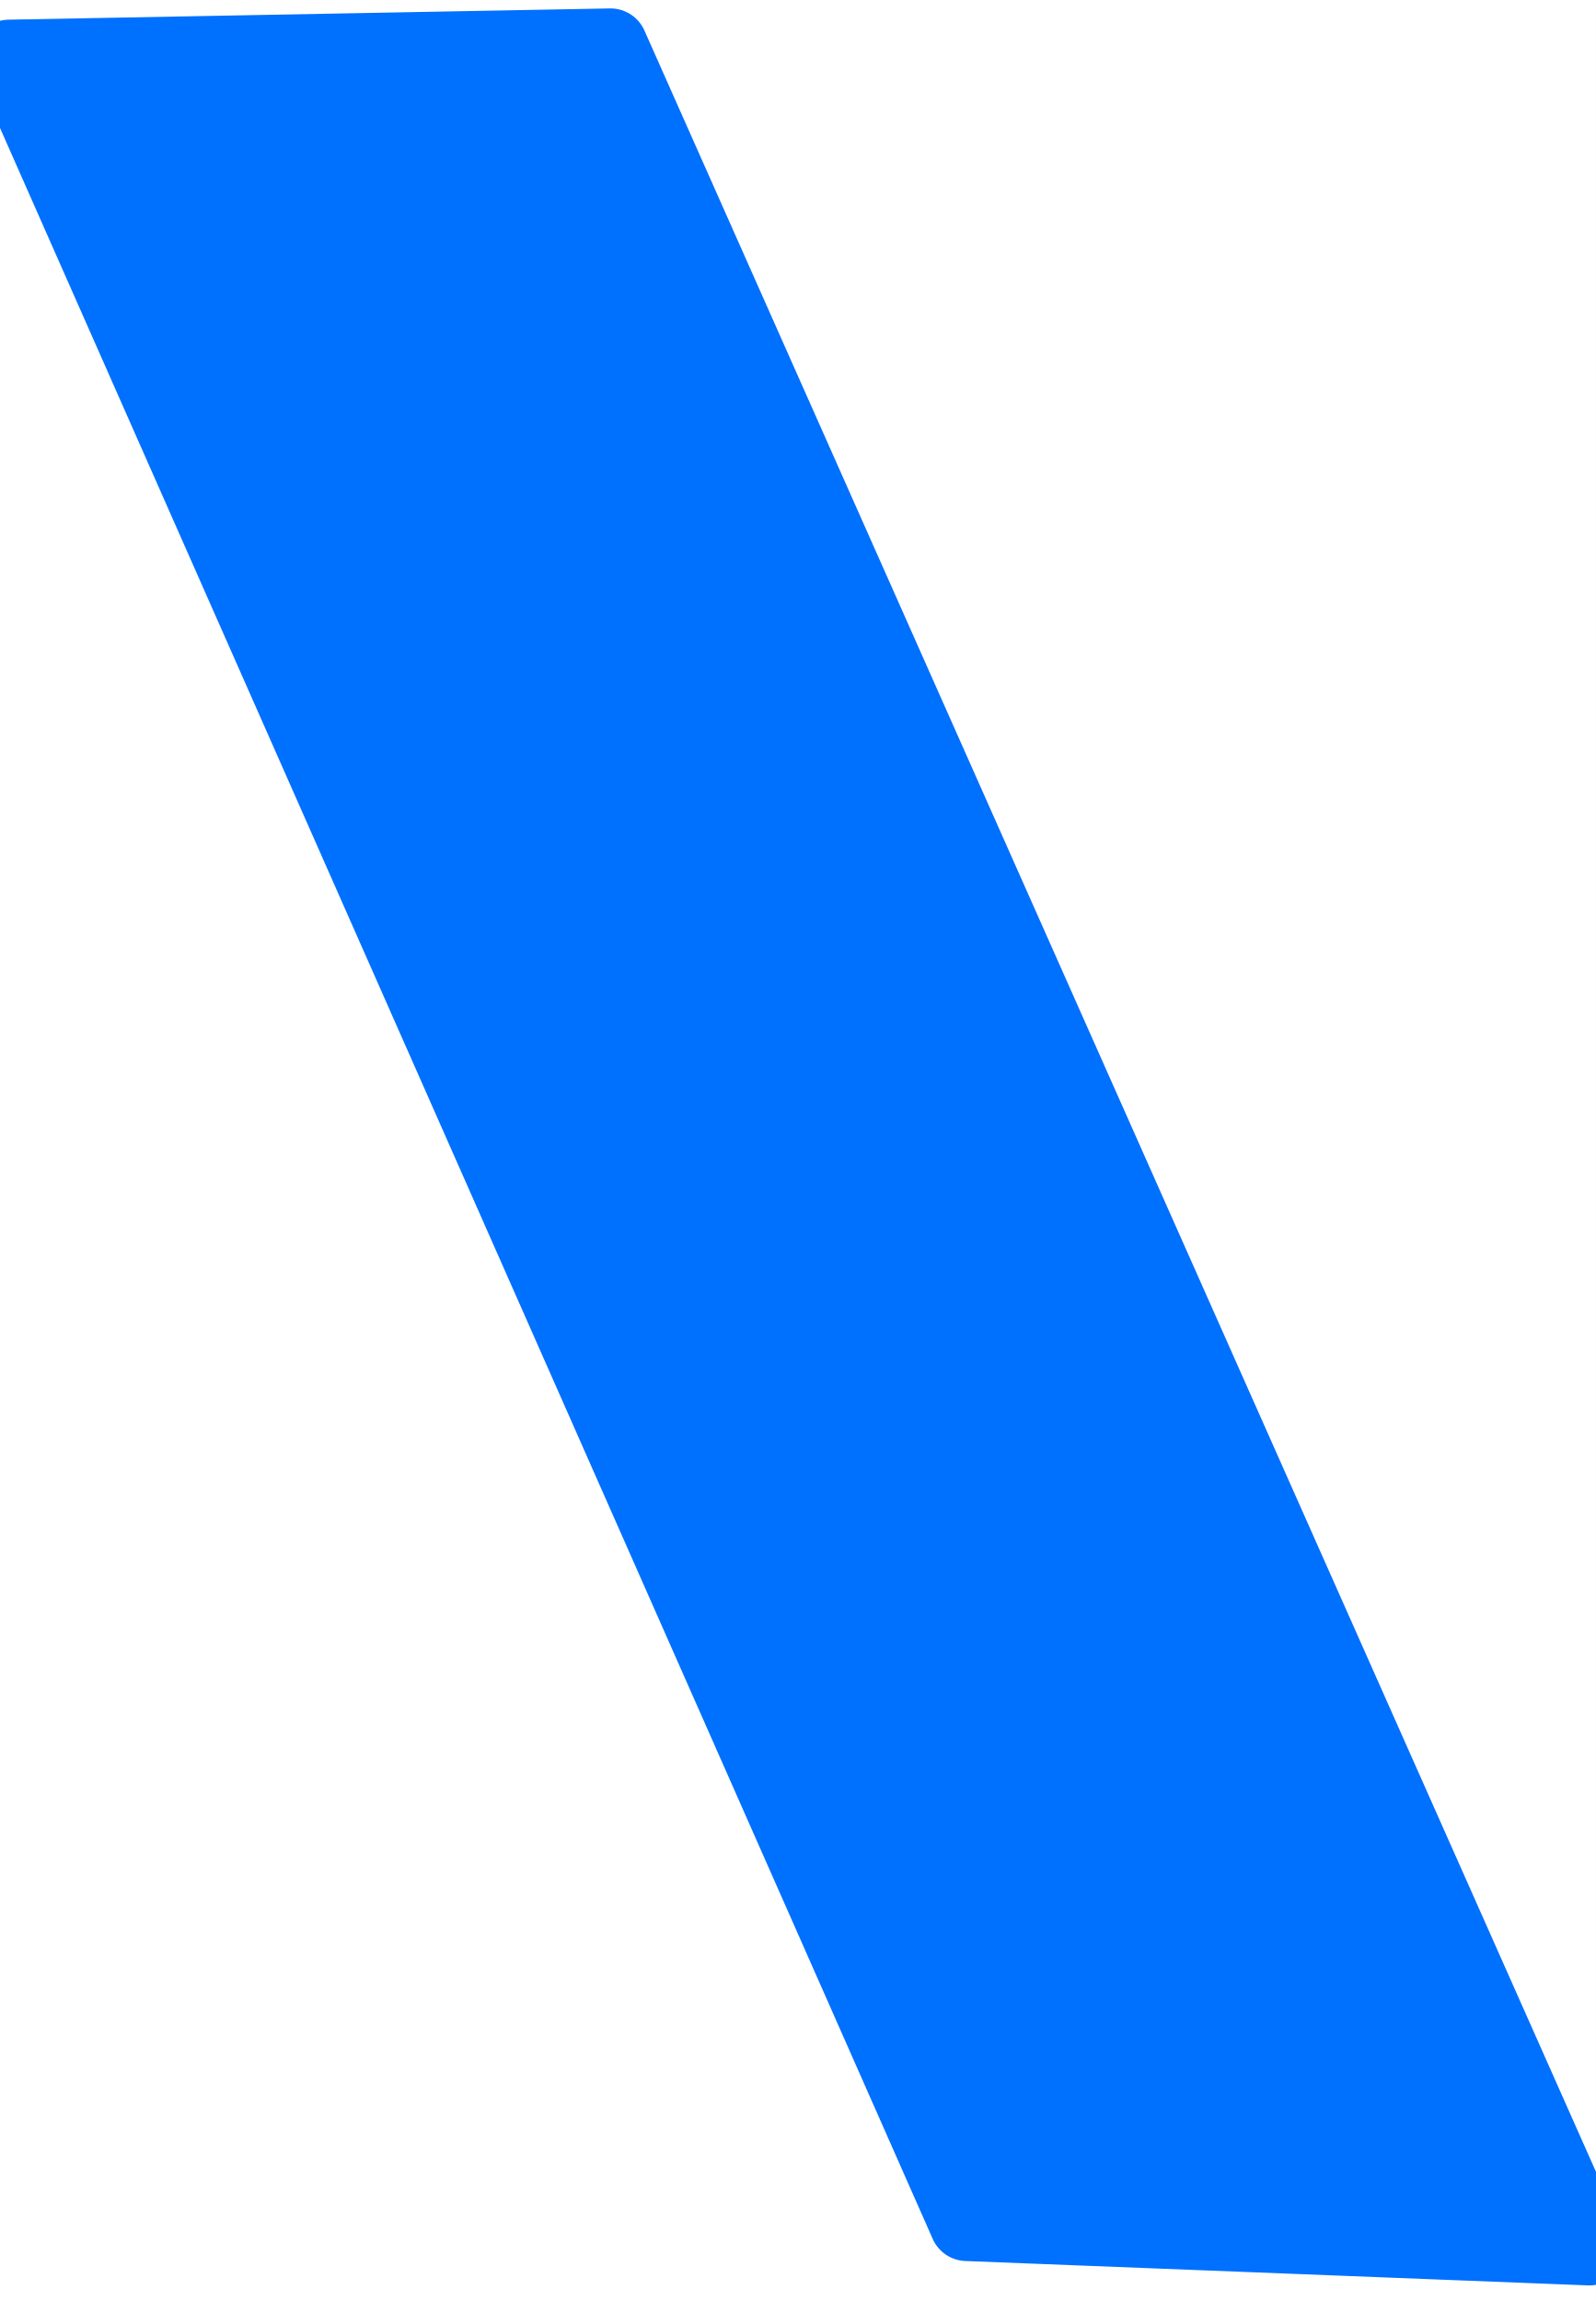
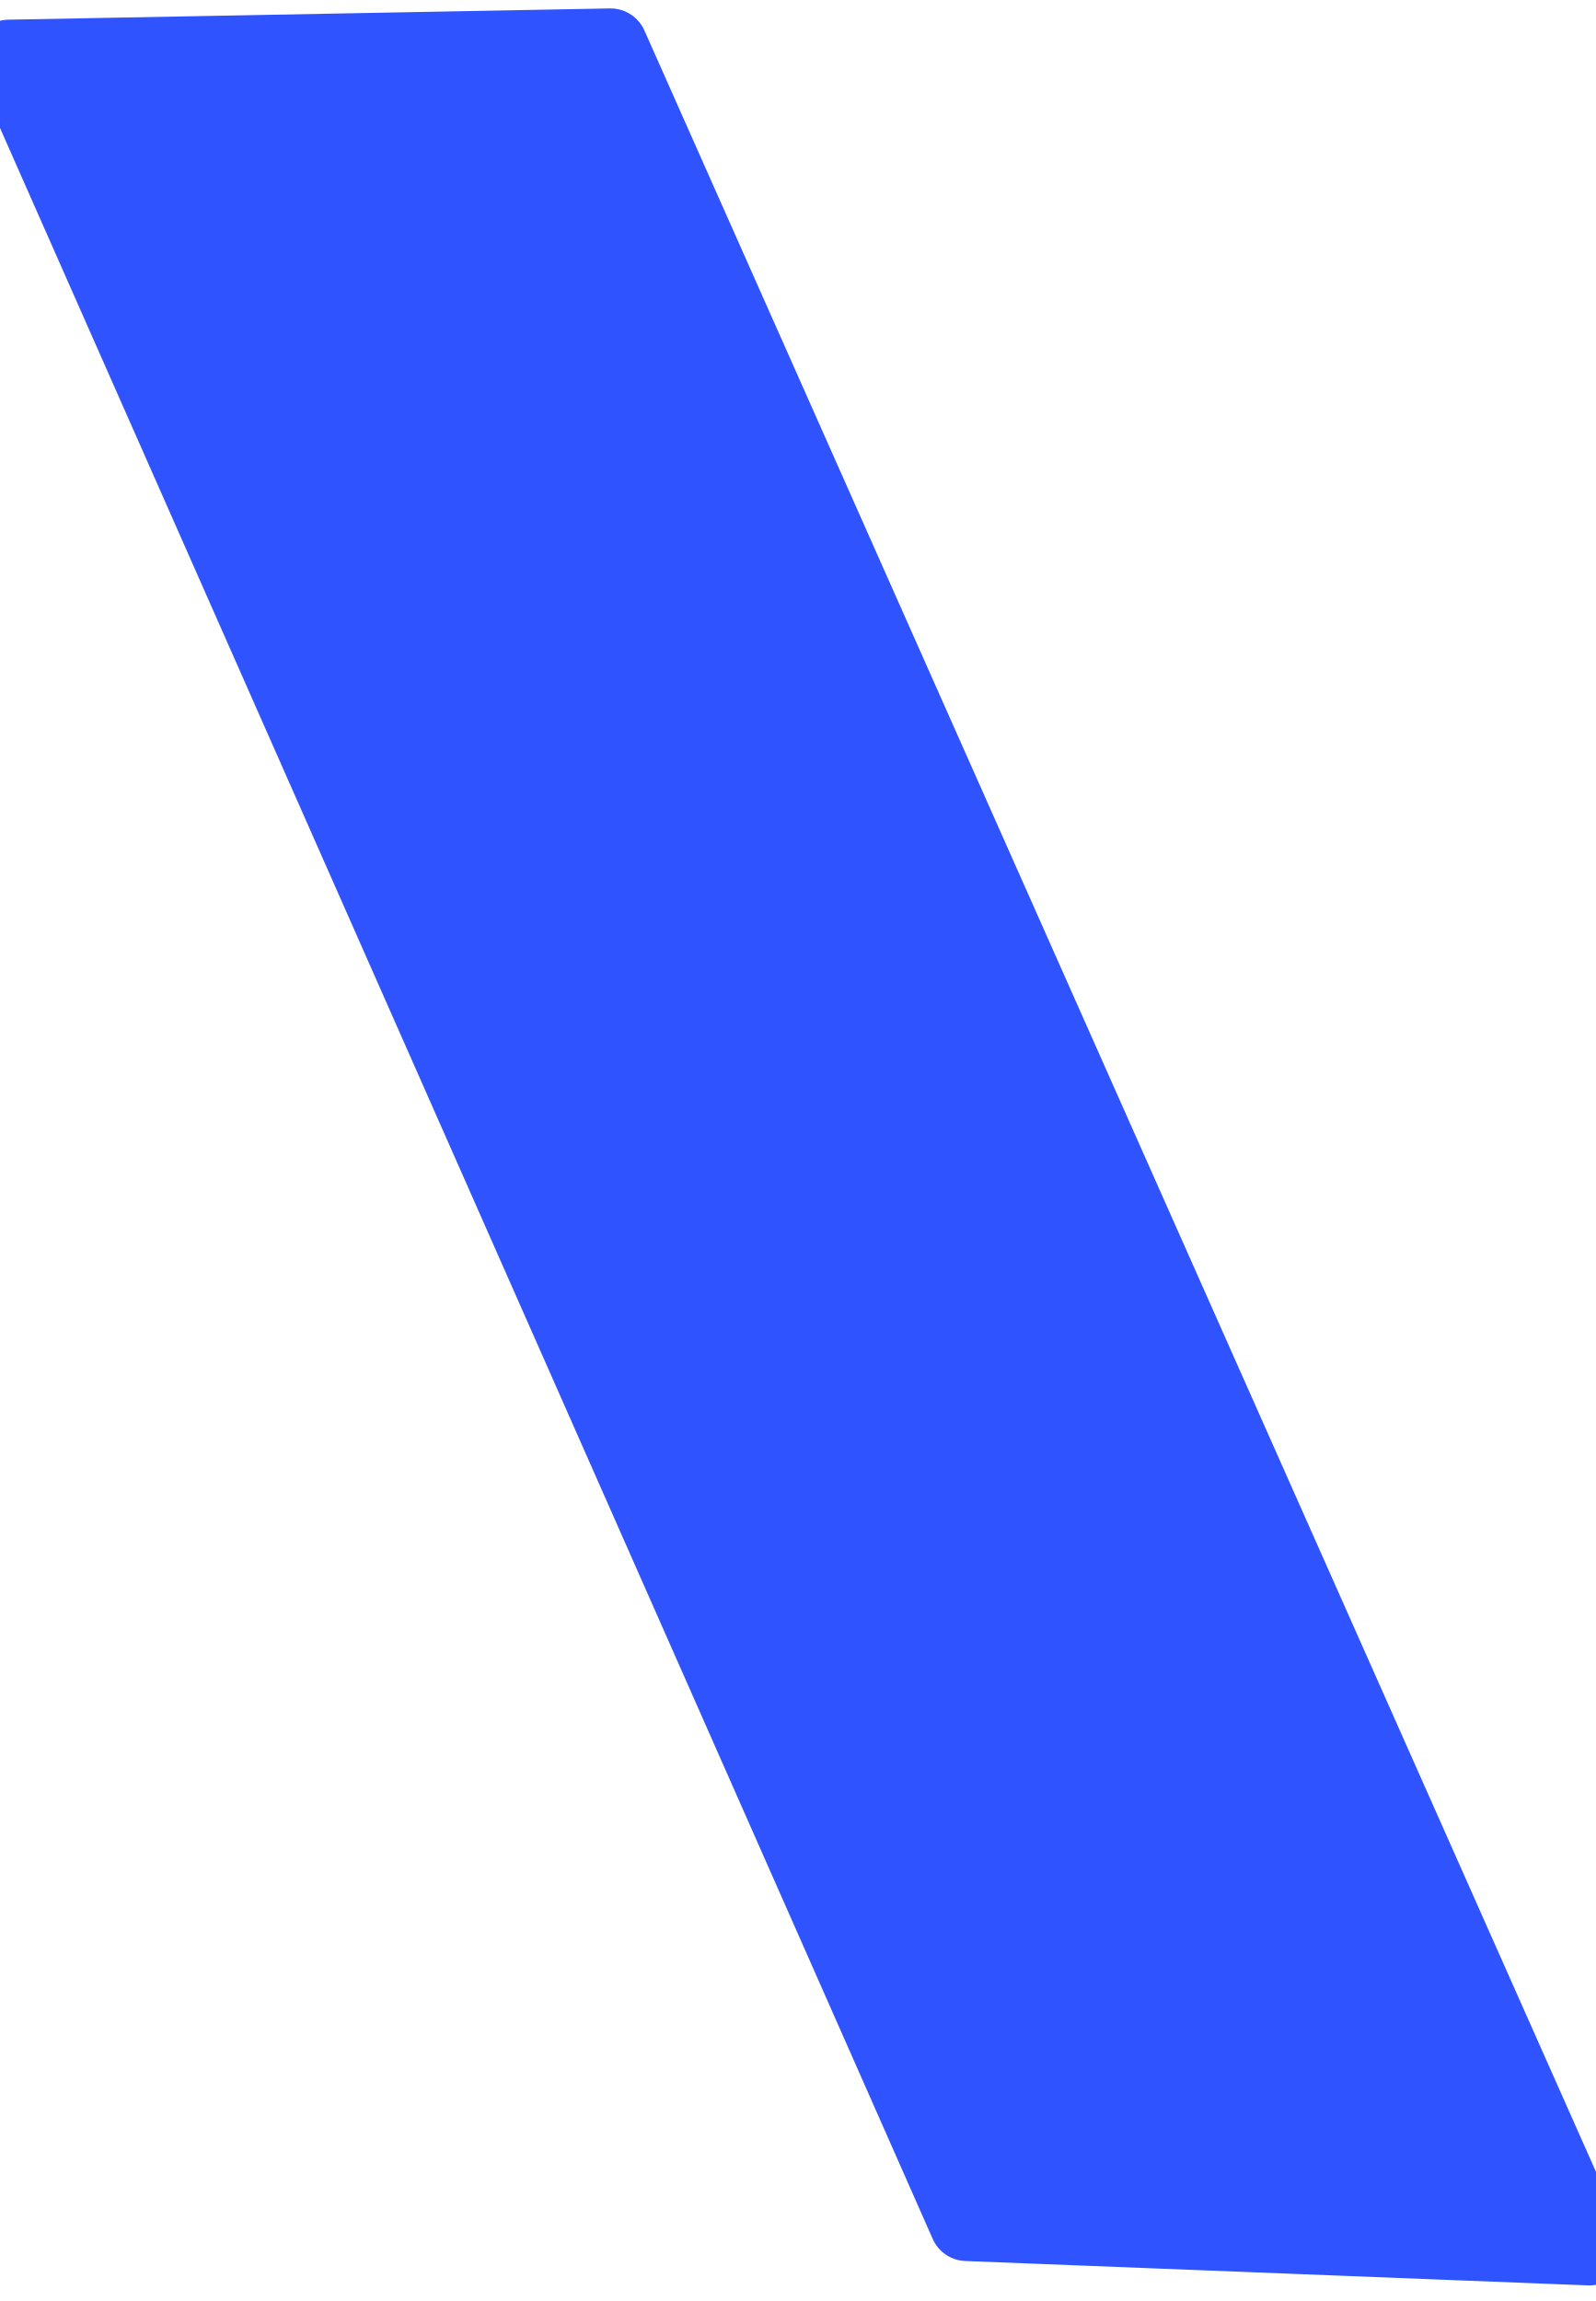
<svg xmlns="http://www.w3.org/2000/svg" width="43" height="62" viewBox="0 0 43 62">
  <rect width="100%" height="100%" fill="#FFF" />
  <g class="currentLayer">
-     <path fill="#0070ff" stroke="#0070ff" stroke-width="2" stroke-linejoin="round" d="M.246 1.53l16.203-.303L42.824 60.58l-16.778-.657L.246 1.53z" color="#000" />
+     <path fill="#2F53FF" stroke="#2F53FF" stroke-width="2" stroke-linejoin="round" d="M.246 1.53l16.203-.303L42.824 60.58l-16.778-.657L.246 1.53z" color="#000" />
  </g>
</svg>
